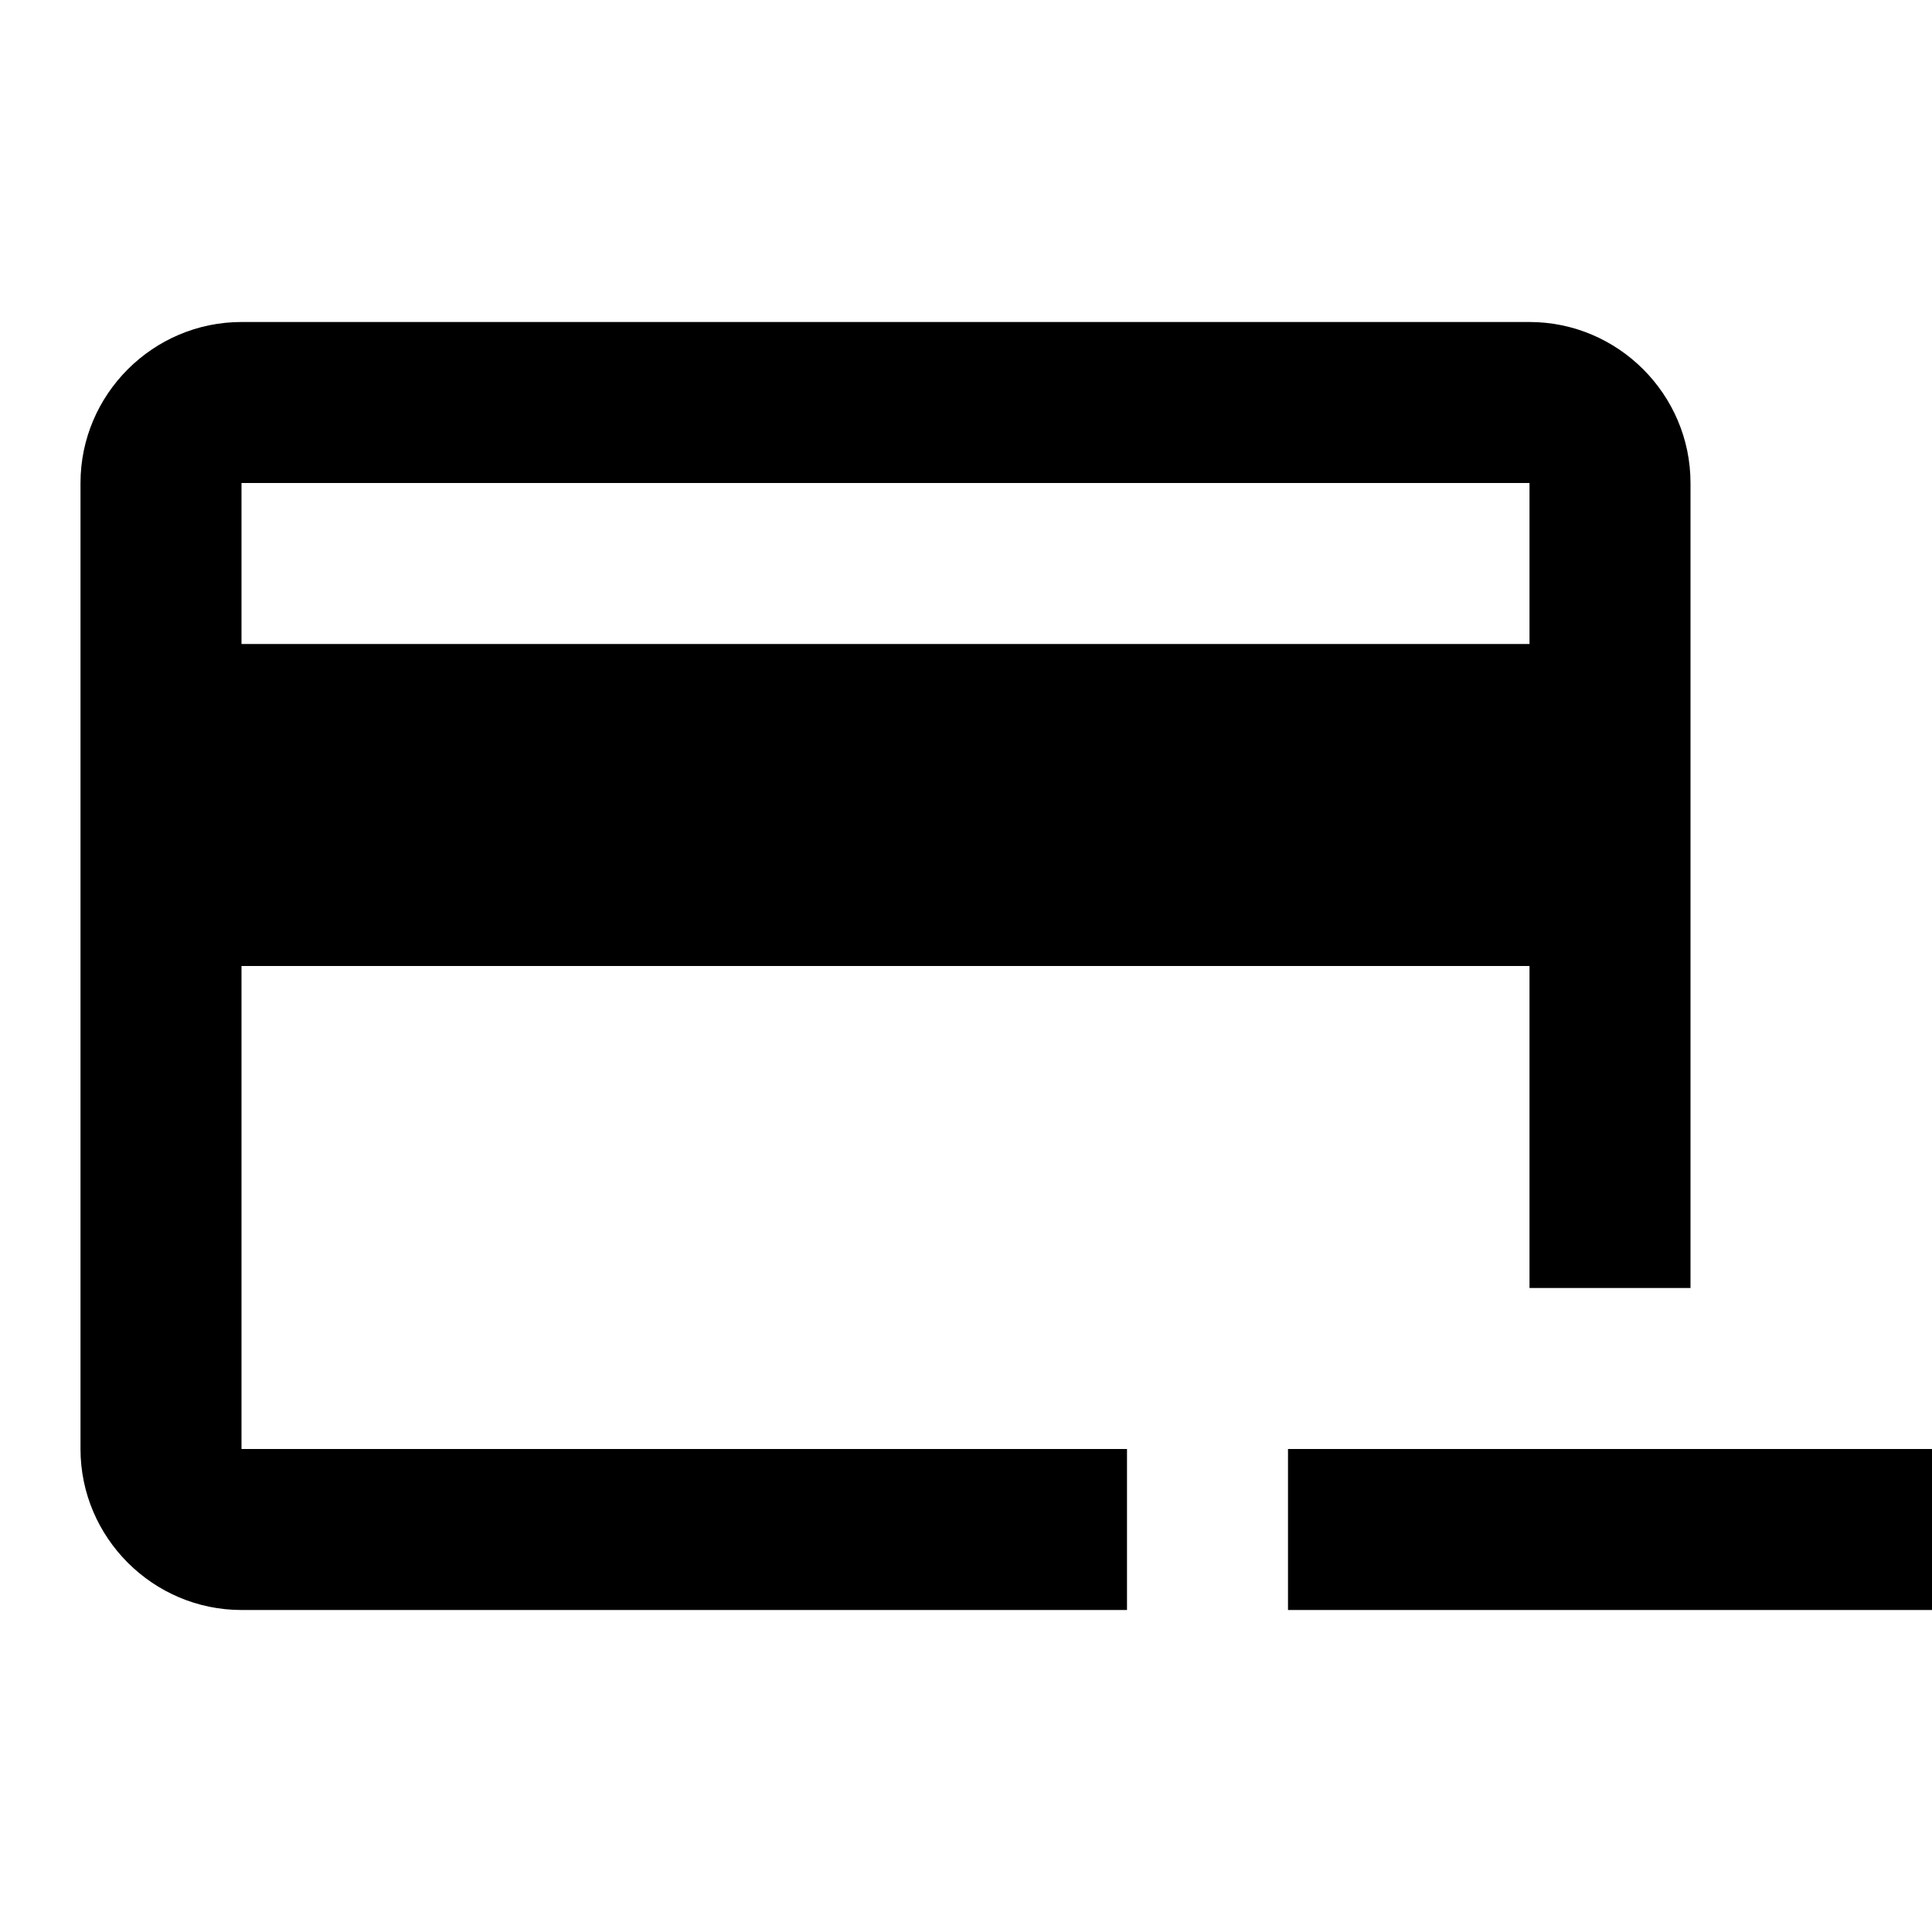
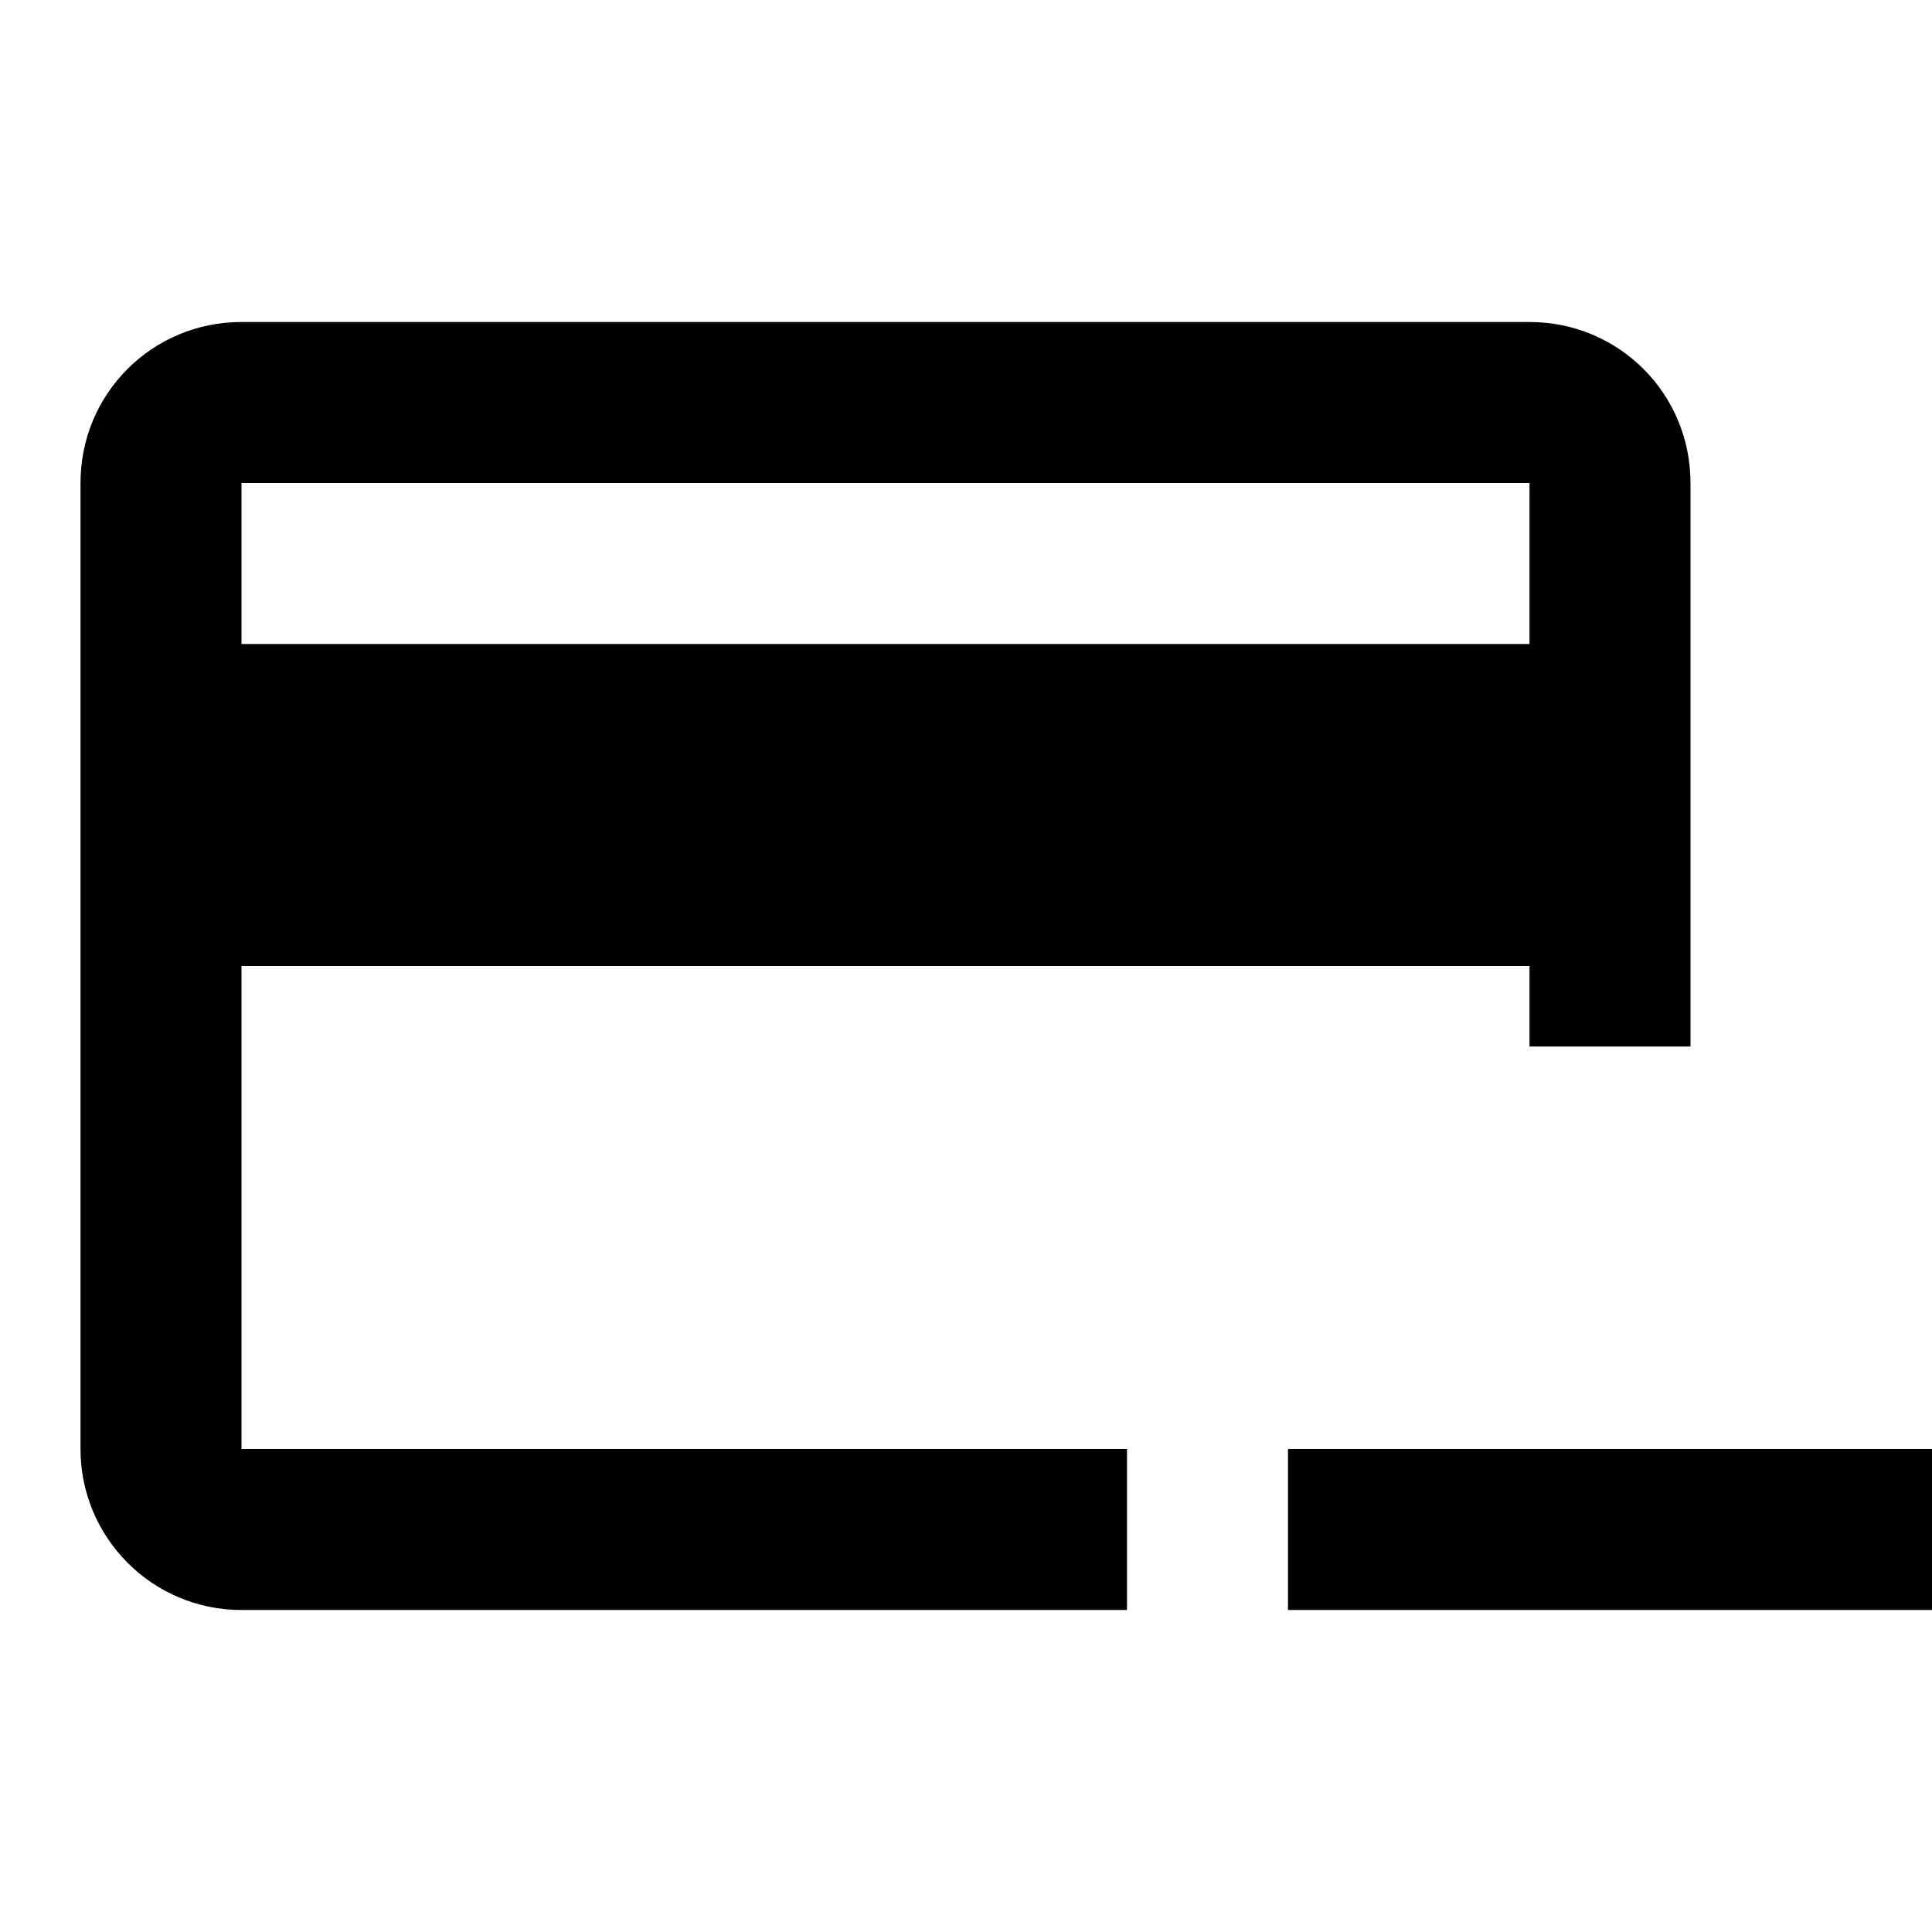
<svg xmlns="http://www.w3.org/2000/svg" version="1.1" id="mdi-credit-card-minus-outline" width="24" height="24" viewBox="0 0 24 24">
-   <path d="M24 18V20H16V18H24M19 8V6H3V8H19M19 12H3V18H14V20H3C1.9 20 1 19.1 1 18V6C1 4.9 1.9 4 3 4H19C20.1 4 21 4.9 21 6V16H19V12" />
+   <path d="M24 18V20H16V18M19 8V6H3V8H19M19 12H3V18H14V20H3C1.89 20 1 19.1 1 18V6C1 4.89 1.89 4 3 4H19C20.11 4 21 4.89 21 6V13H19V12Z" />
</svg>
